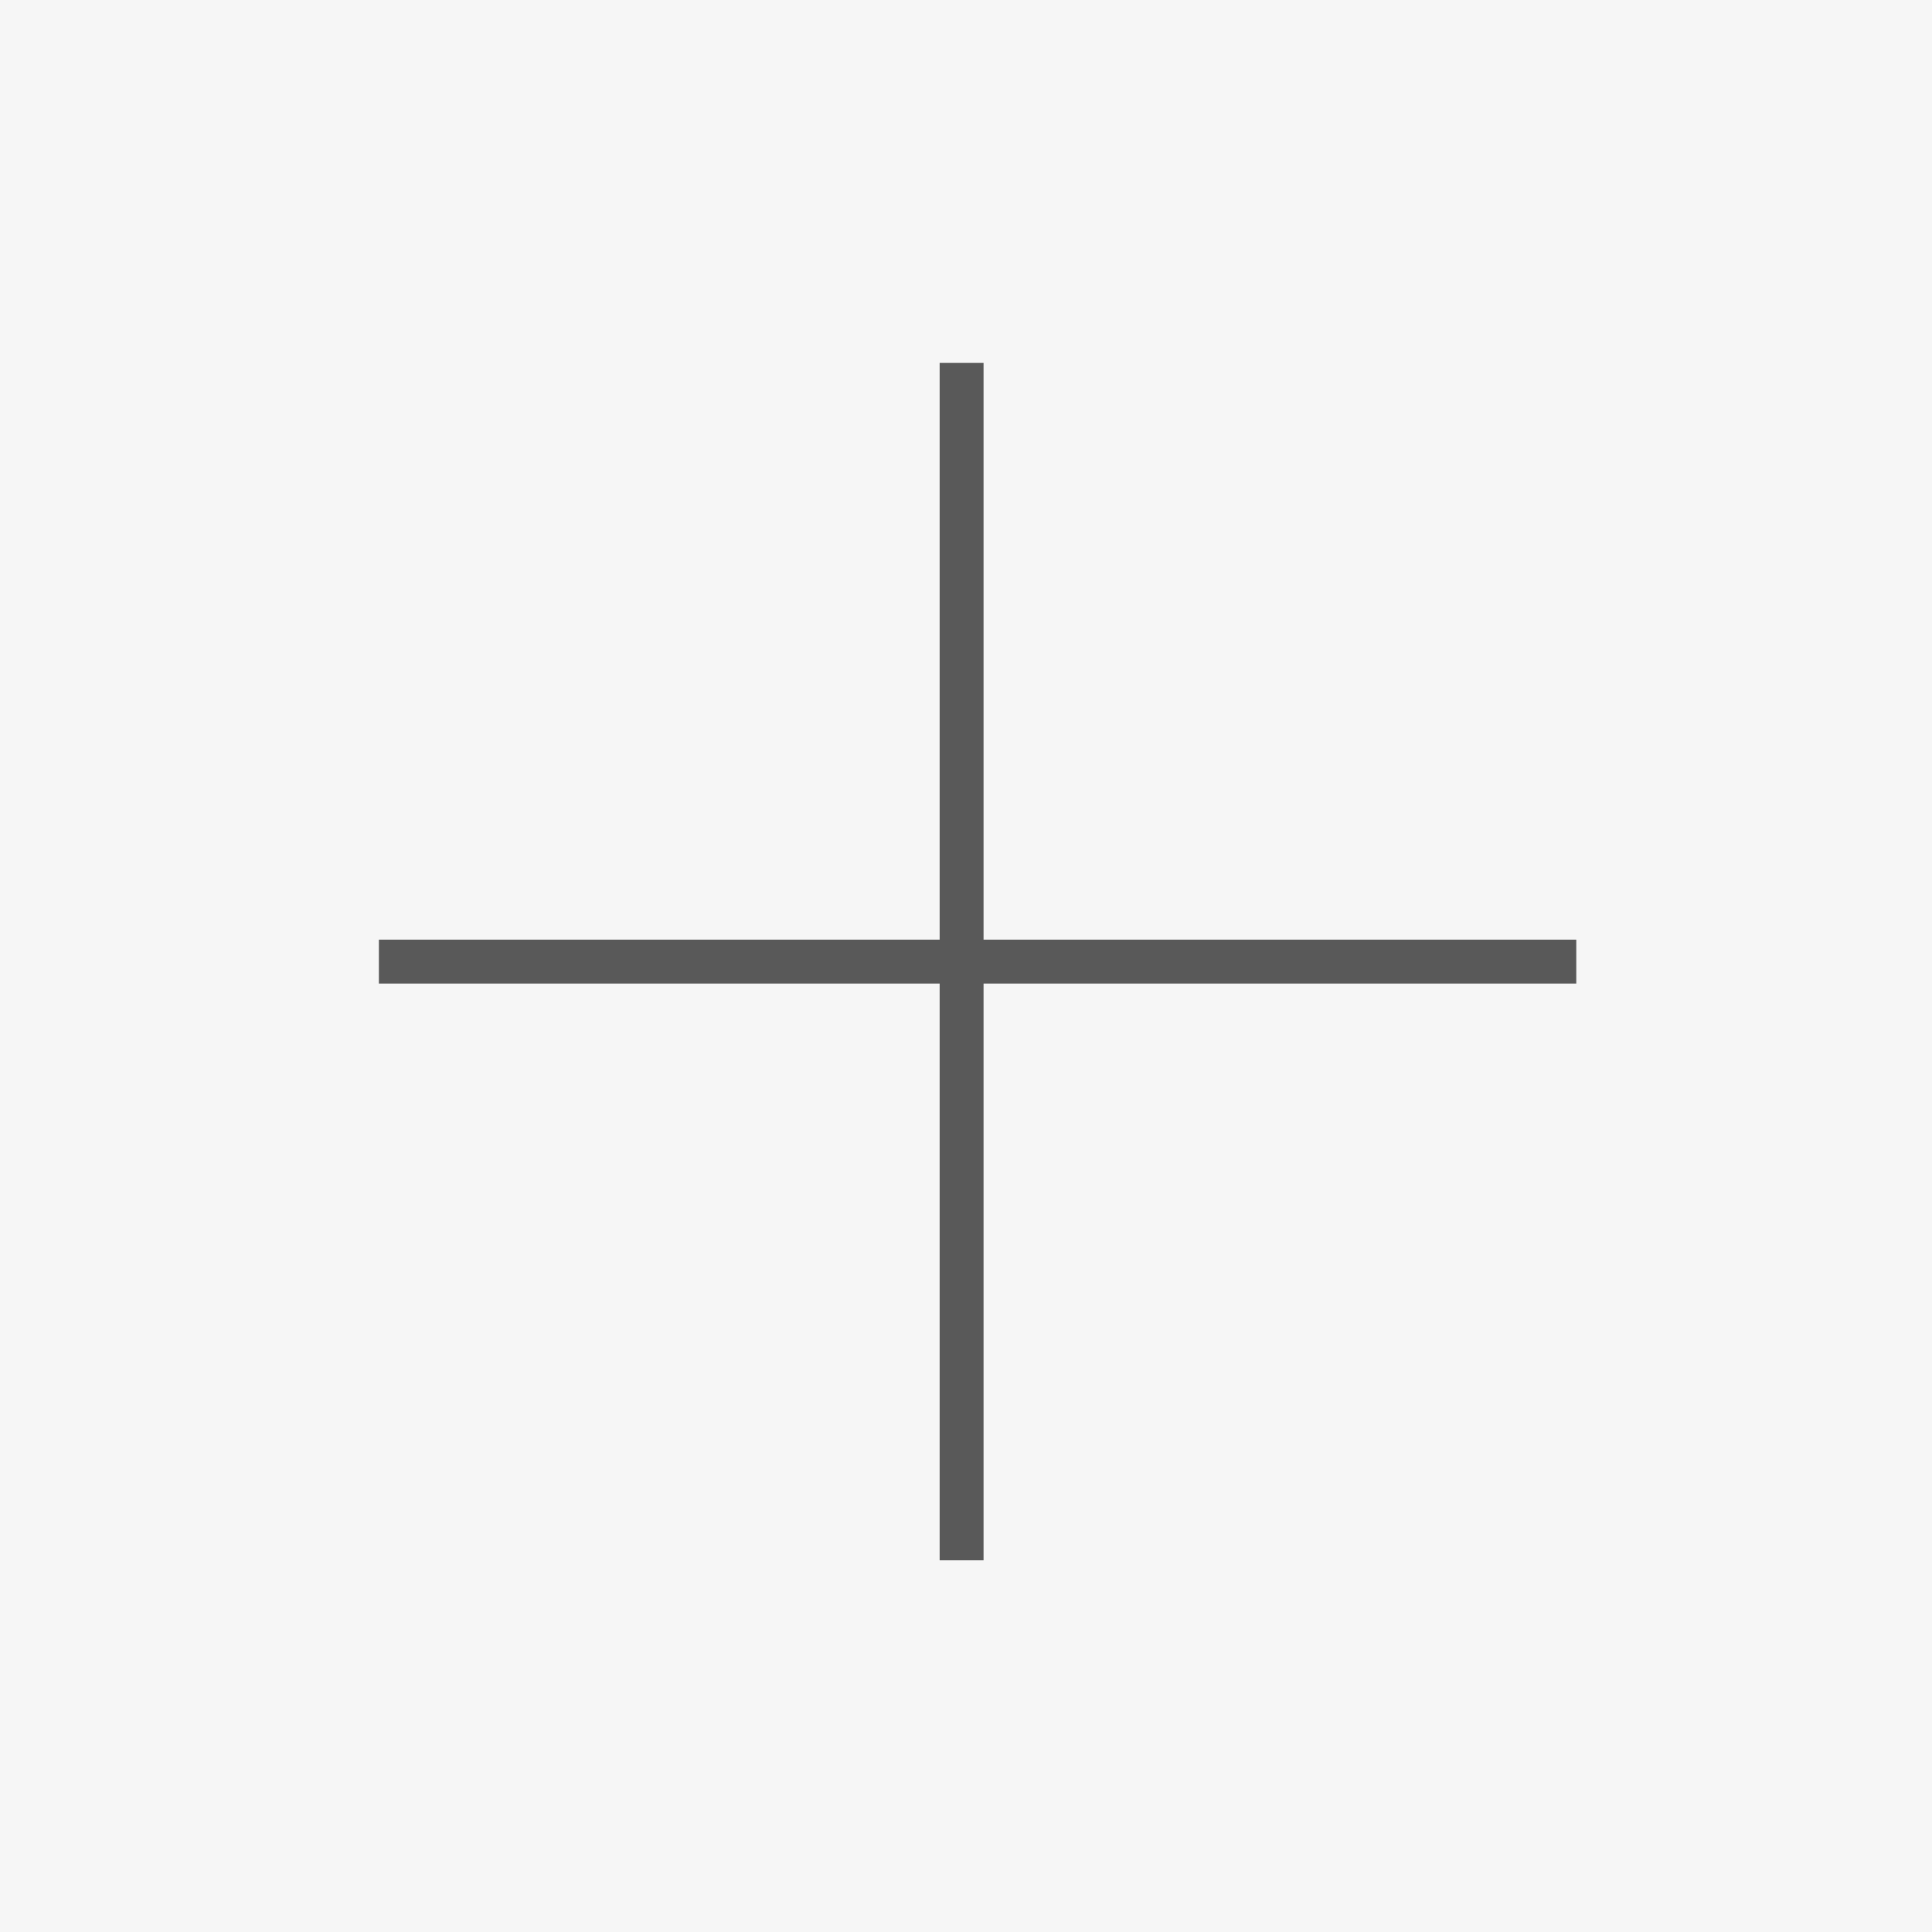
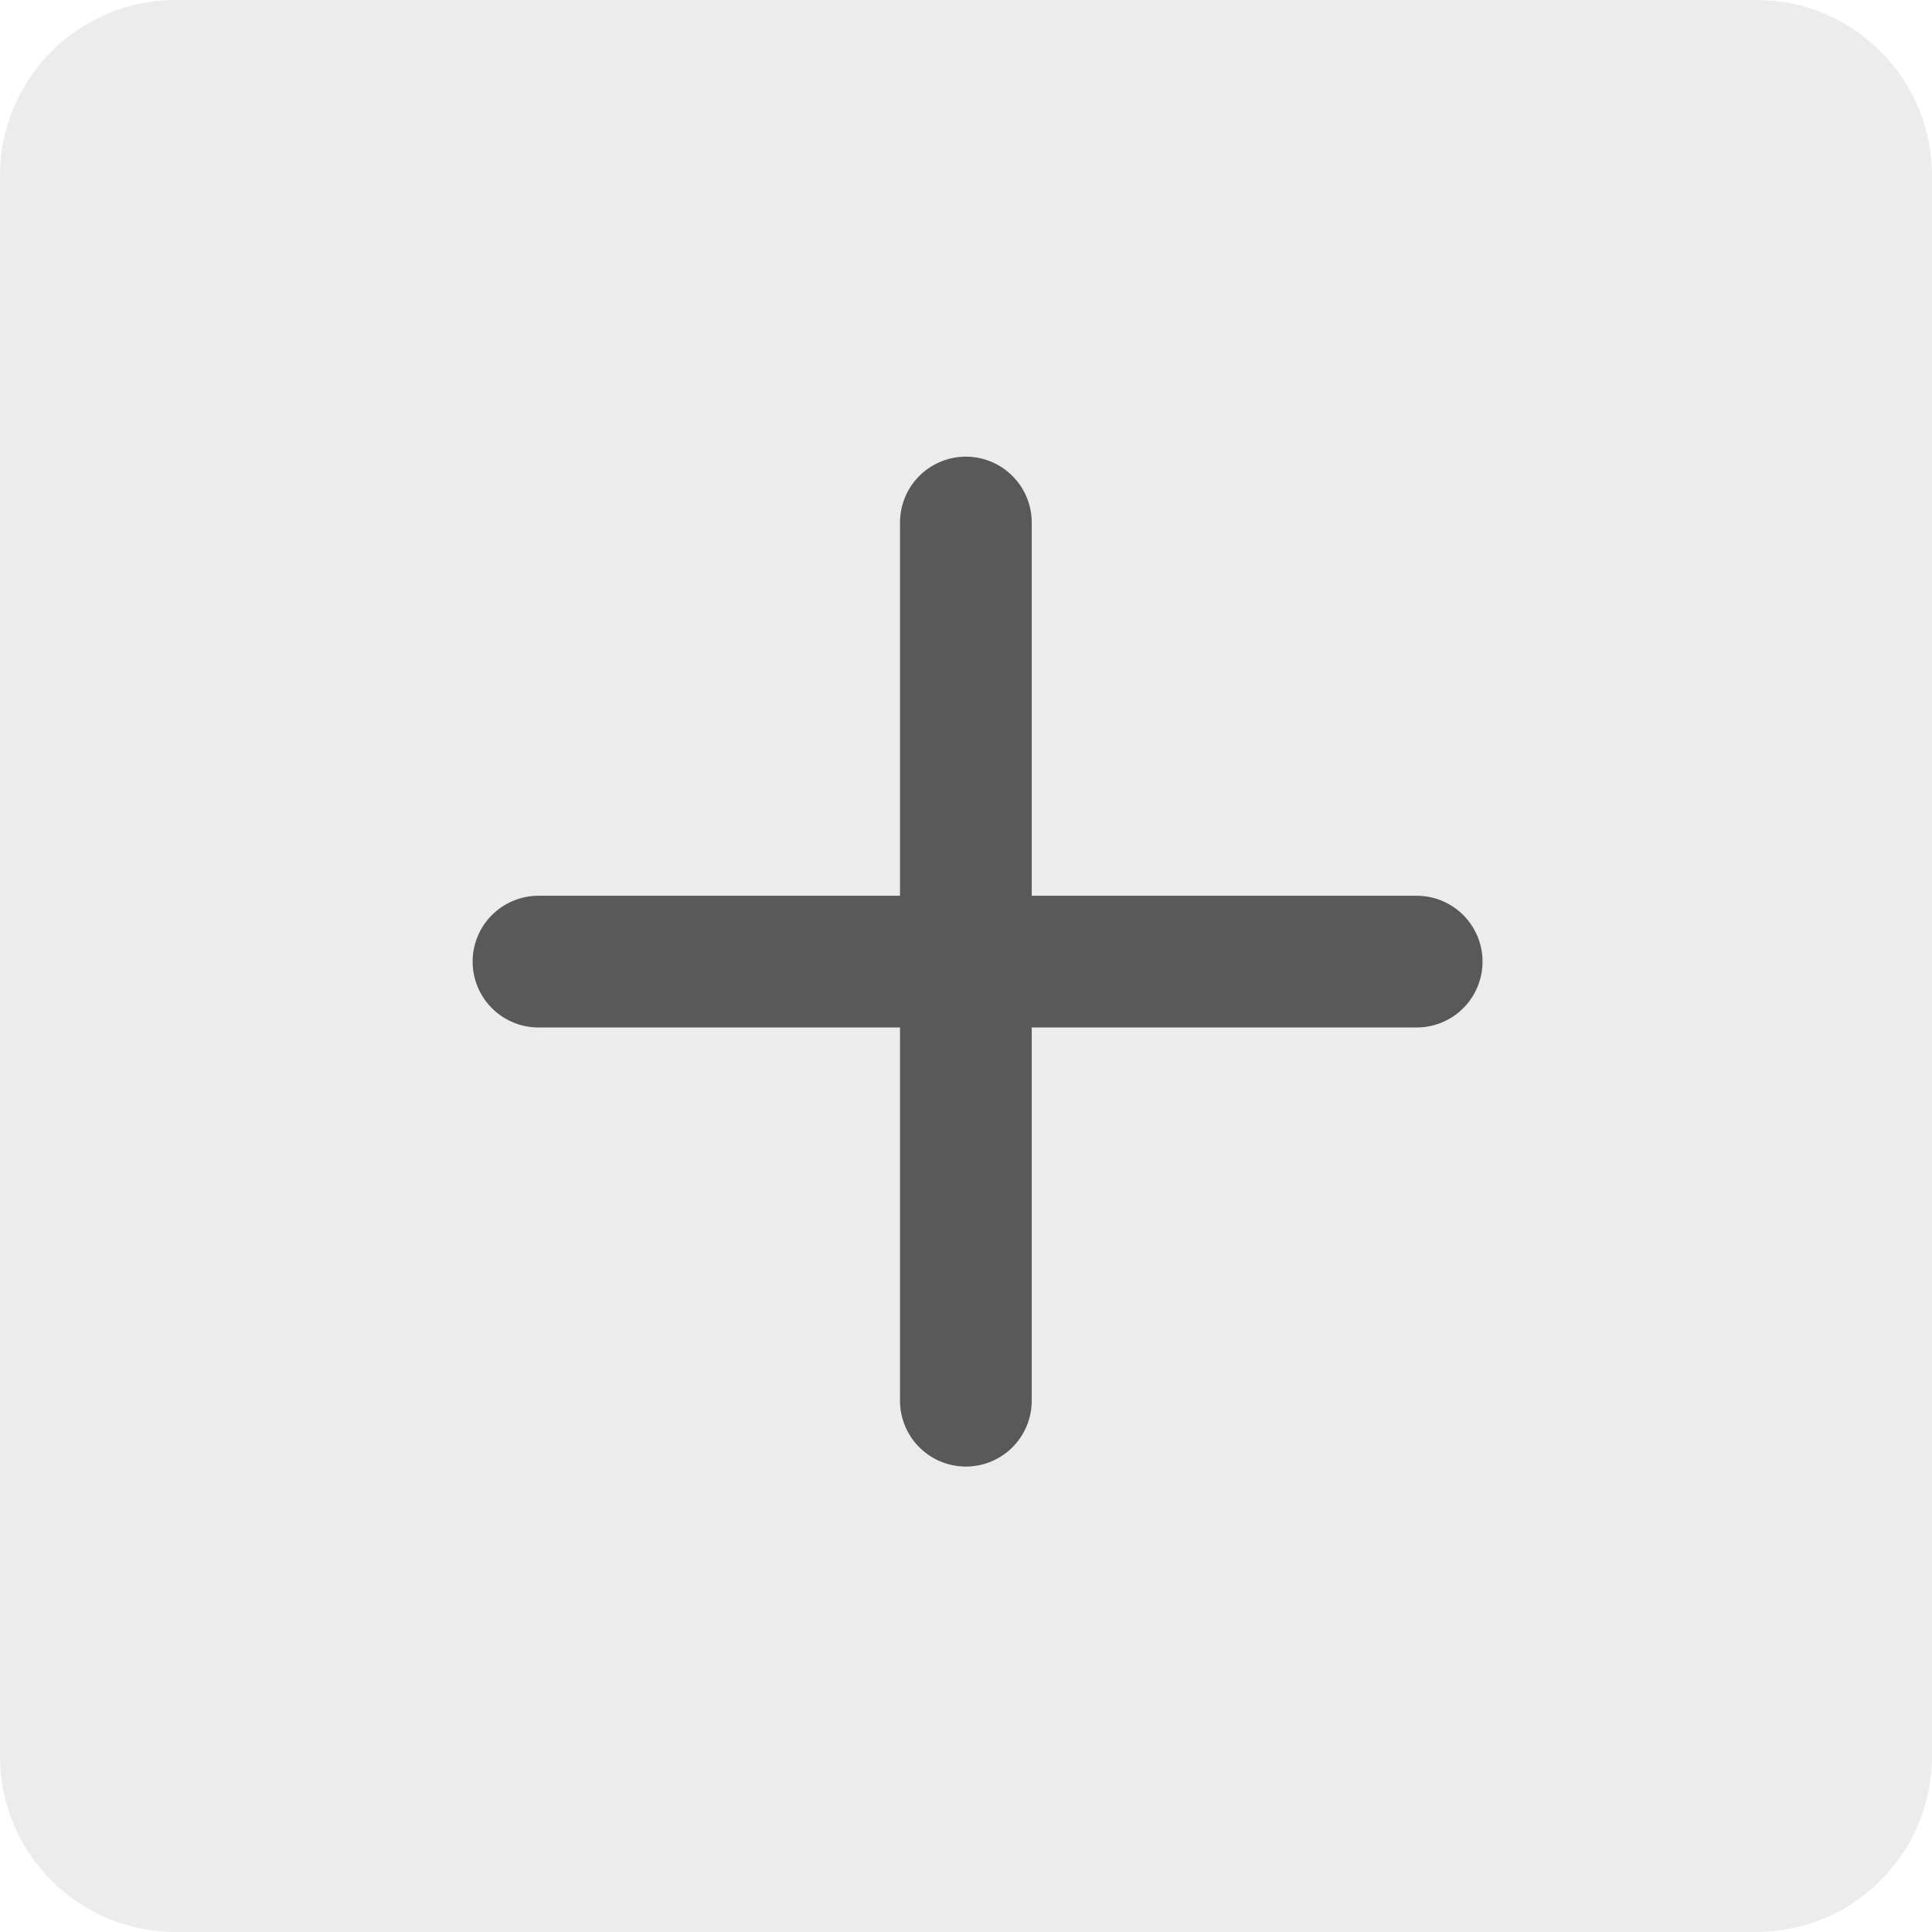
<svg xmlns="http://www.w3.org/2000/svg" width="220" height="220" viewBox="0 0 220 220">
-   <g id="Groupe_2844" data-name="Groupe 2844" transform="translate(-851 -601)">
-     <rect id="Rectangle_1305" data-name="Rectangle 1305" width="220" height="220" transform="translate(851 601)" fill="#f6f6f6" />
-     <g id="Groupe_2837" data-name="Groupe 2837" transform="translate(894.144 642.326)">
-       <line id="Ligne_25" data-name="Ligne 25" x1="136.348" transform="translate(0 68.174)" fill="none" stroke="#595959" stroke-width="5" />
-       <line id="Ligne_26" data-name="Ligne 26" y2="136.348" transform="translate(66.356)" fill="none" stroke="#595959" stroke-width="5" />
+   <g id="Groupe_2866" data-name="Groupe 2866" transform="translate(-851 -651)">
+     <g id="Groupe_2895" data-name="Groupe 2895">
+       <rect id="Rectangle_1305" data-name="Rectangle 1305" width="220" height="220" rx="20" transform="translate(851 651)" fill="#ececec" />
+       <g id="Groupe_2837" data-name="Groupe 2837" transform="translate(912.318 710.5)">
+         <line id="Ligne_25" data-name="Ligne 25" x1="100" transform="translate(0 50)" fill="none" stroke="#595959" stroke-linecap="round" stroke-width="15" />
+         <line id="Ligne_26" data-name="Ligne 26" y2="100" transform="translate(48.667)" fill="none" stroke="#595959" stroke-linecap="round" stroke-width="15" />
+       </g>
    </g>
  </g>
</svg>
